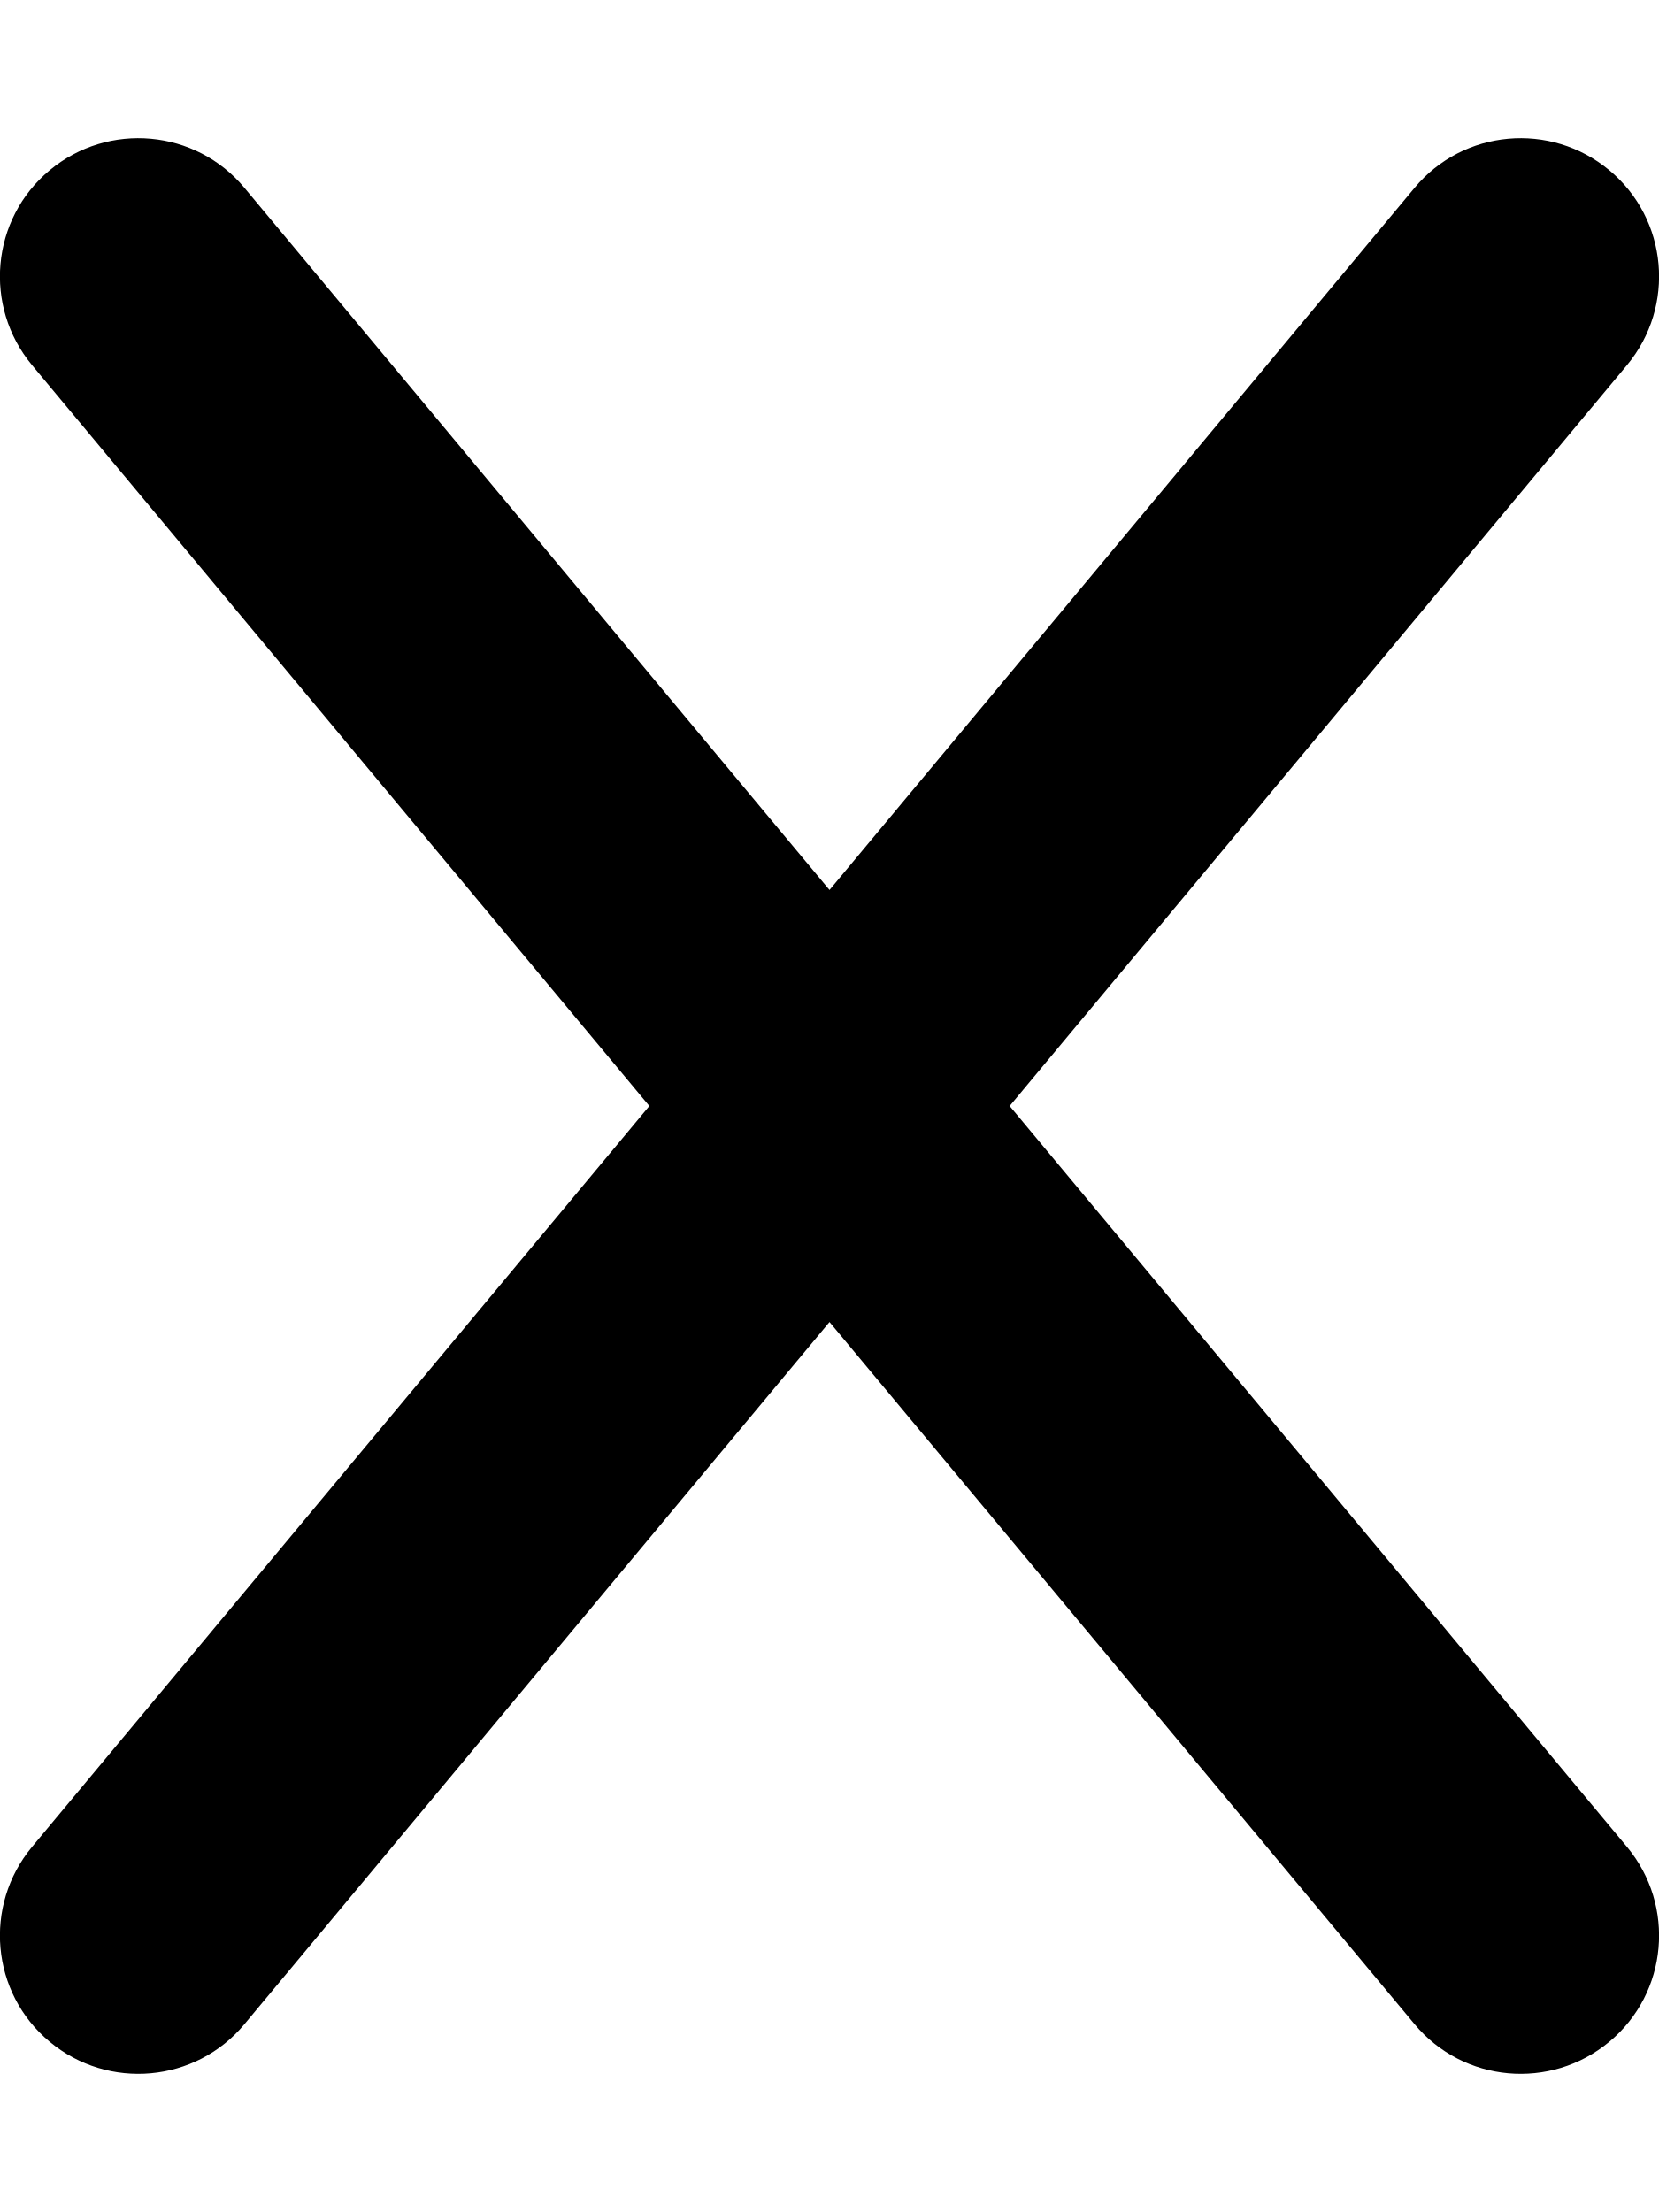
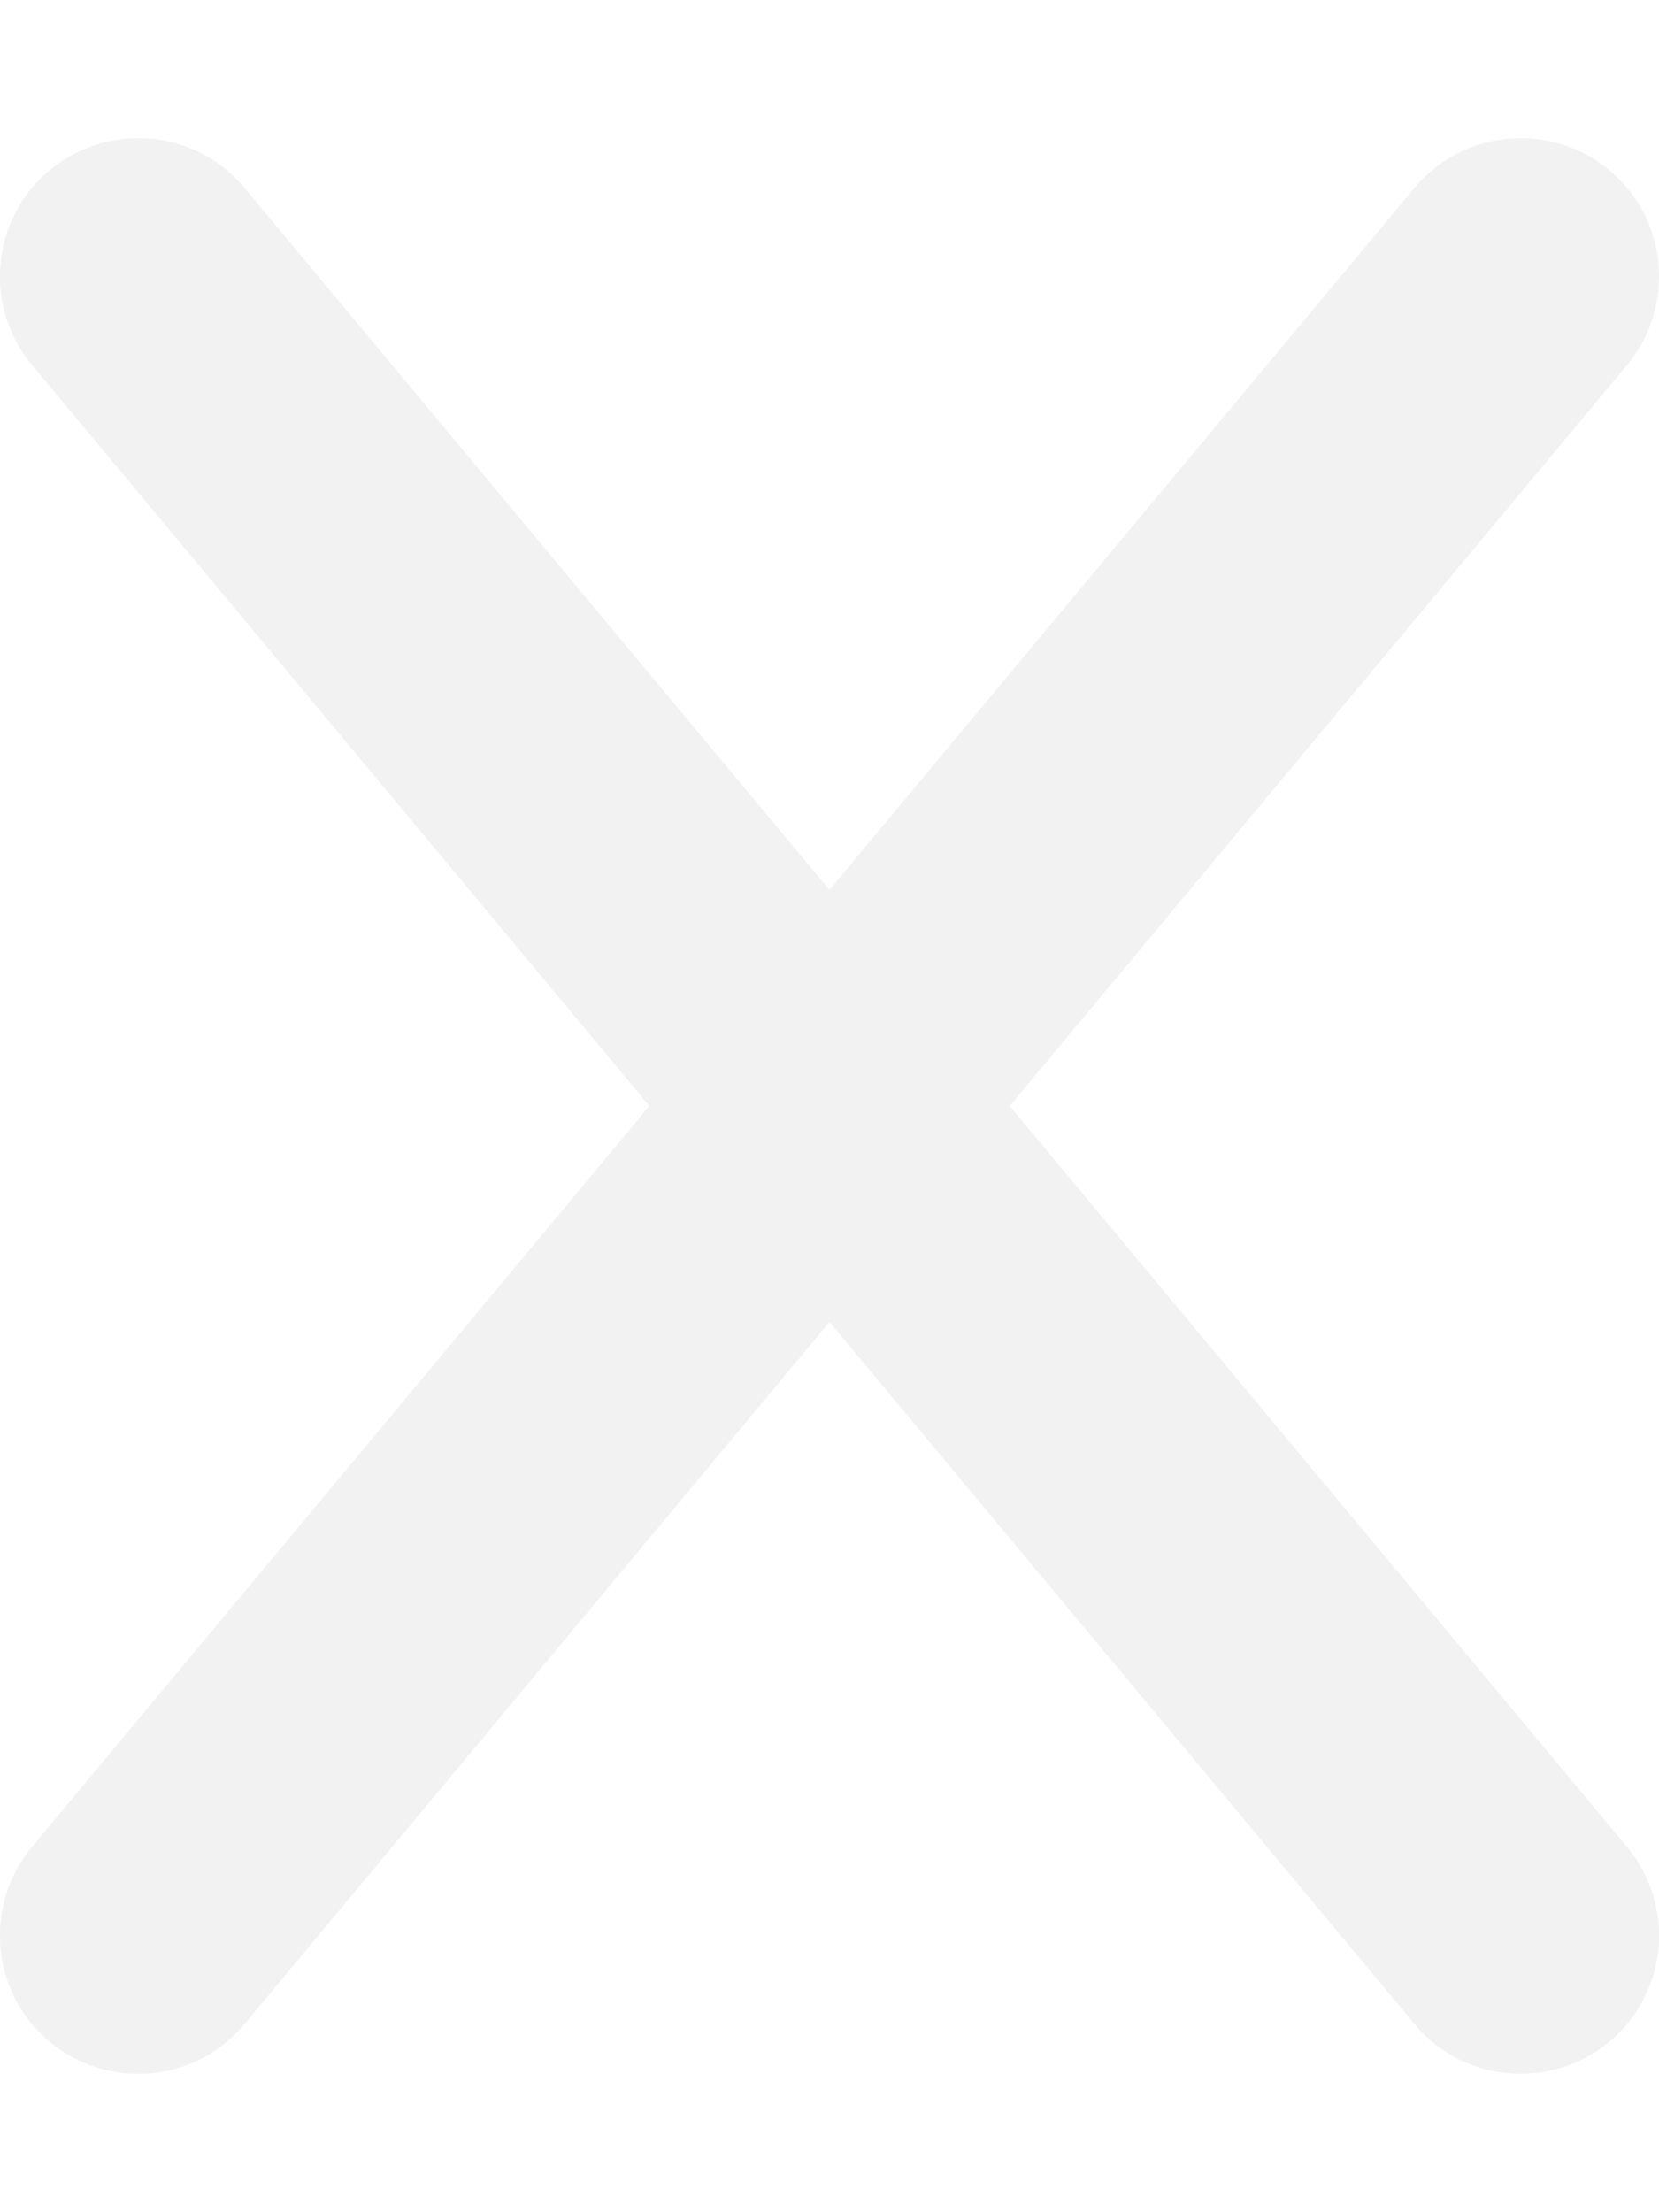
- <svg xmlns="http://www.w3.org/2000/svg" viewBox="0 0 384 512">
+ <svg xmlns="http://www.w3.org/2000/svg" fill="#F2F2F2" viewBox="0 0 384 512">
  <path d="M376.6 84.5c11.3-13.6 9.5-33.8-4.1-45.1s-33.8-9.5-45.1 4.1L192 206 56.6 43.5C45.3 29.9 25.1 28.1 11.5 39.4S-3.9 70.9 7.4 84.5L150.3 256 7.4 427.5c-11.3 13.6-9.5 33.8 4.1 45.1s33.8 9.5 45.1-4.1L192 306 327.4 468.5c11.3 13.6 31.5 15.4 45.1 4.1s15.4-31.5 4.1-45.1L233.7 256 376.6 84.5z" />
</svg>
